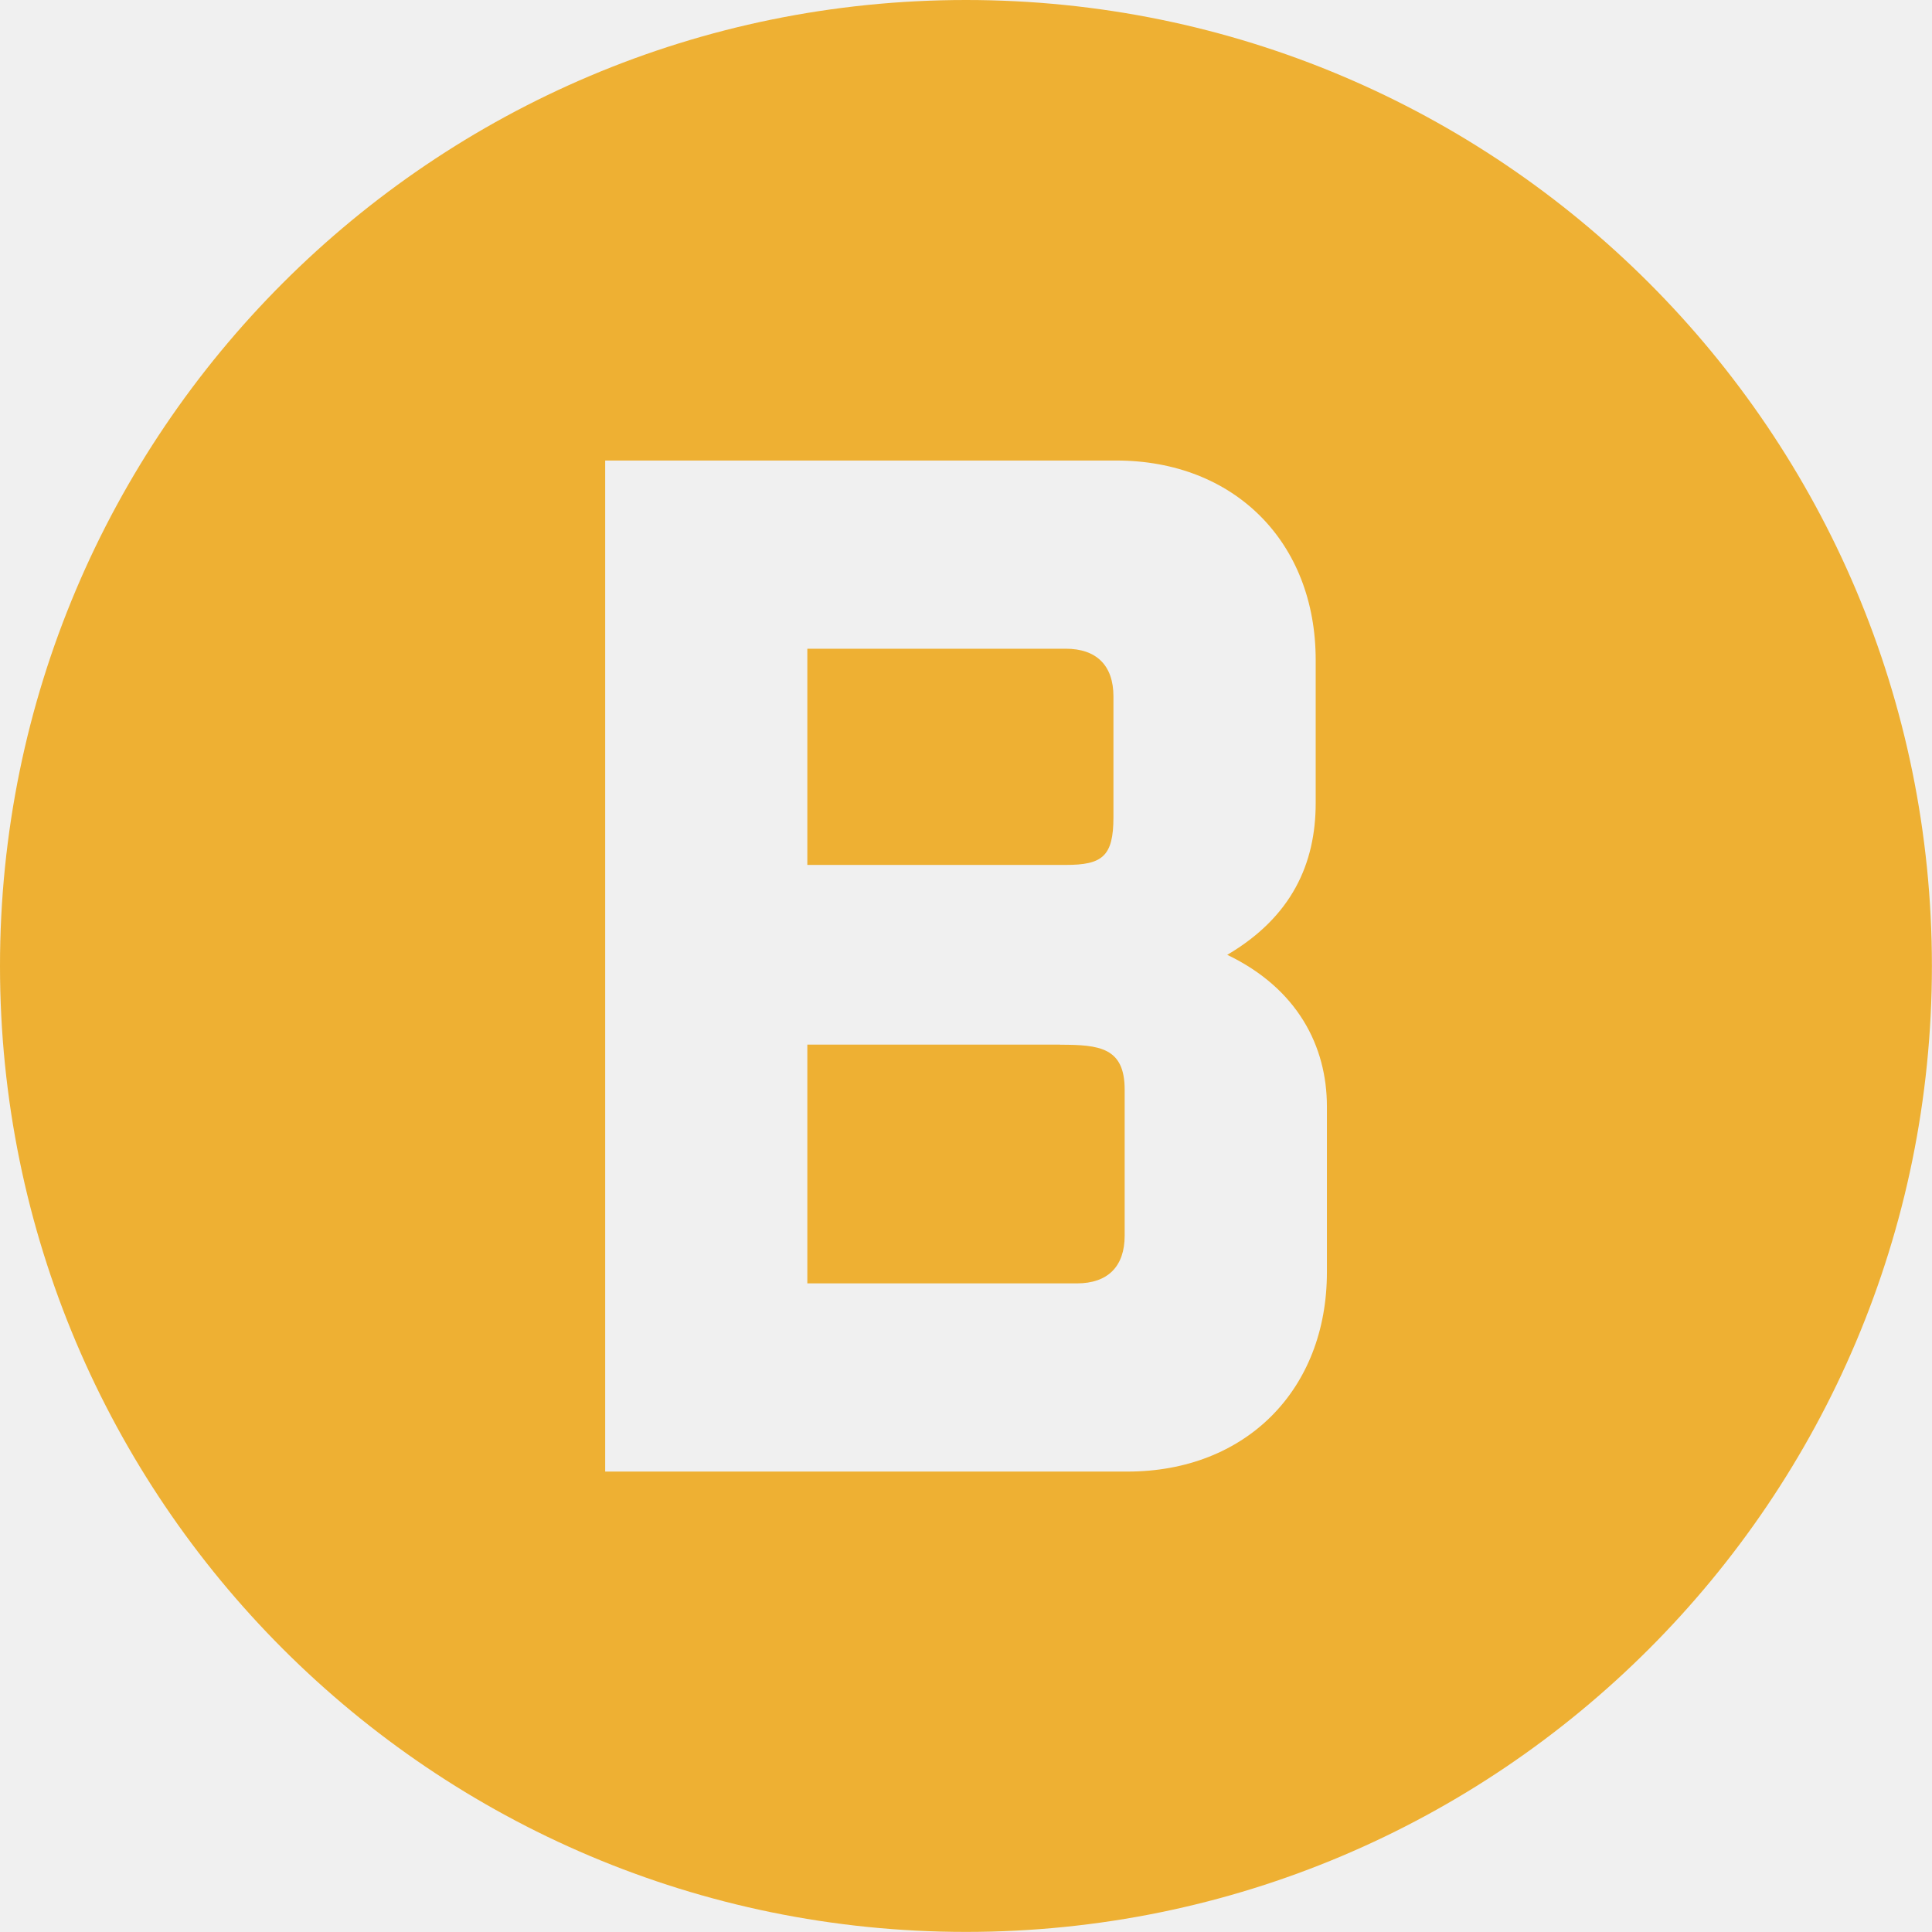
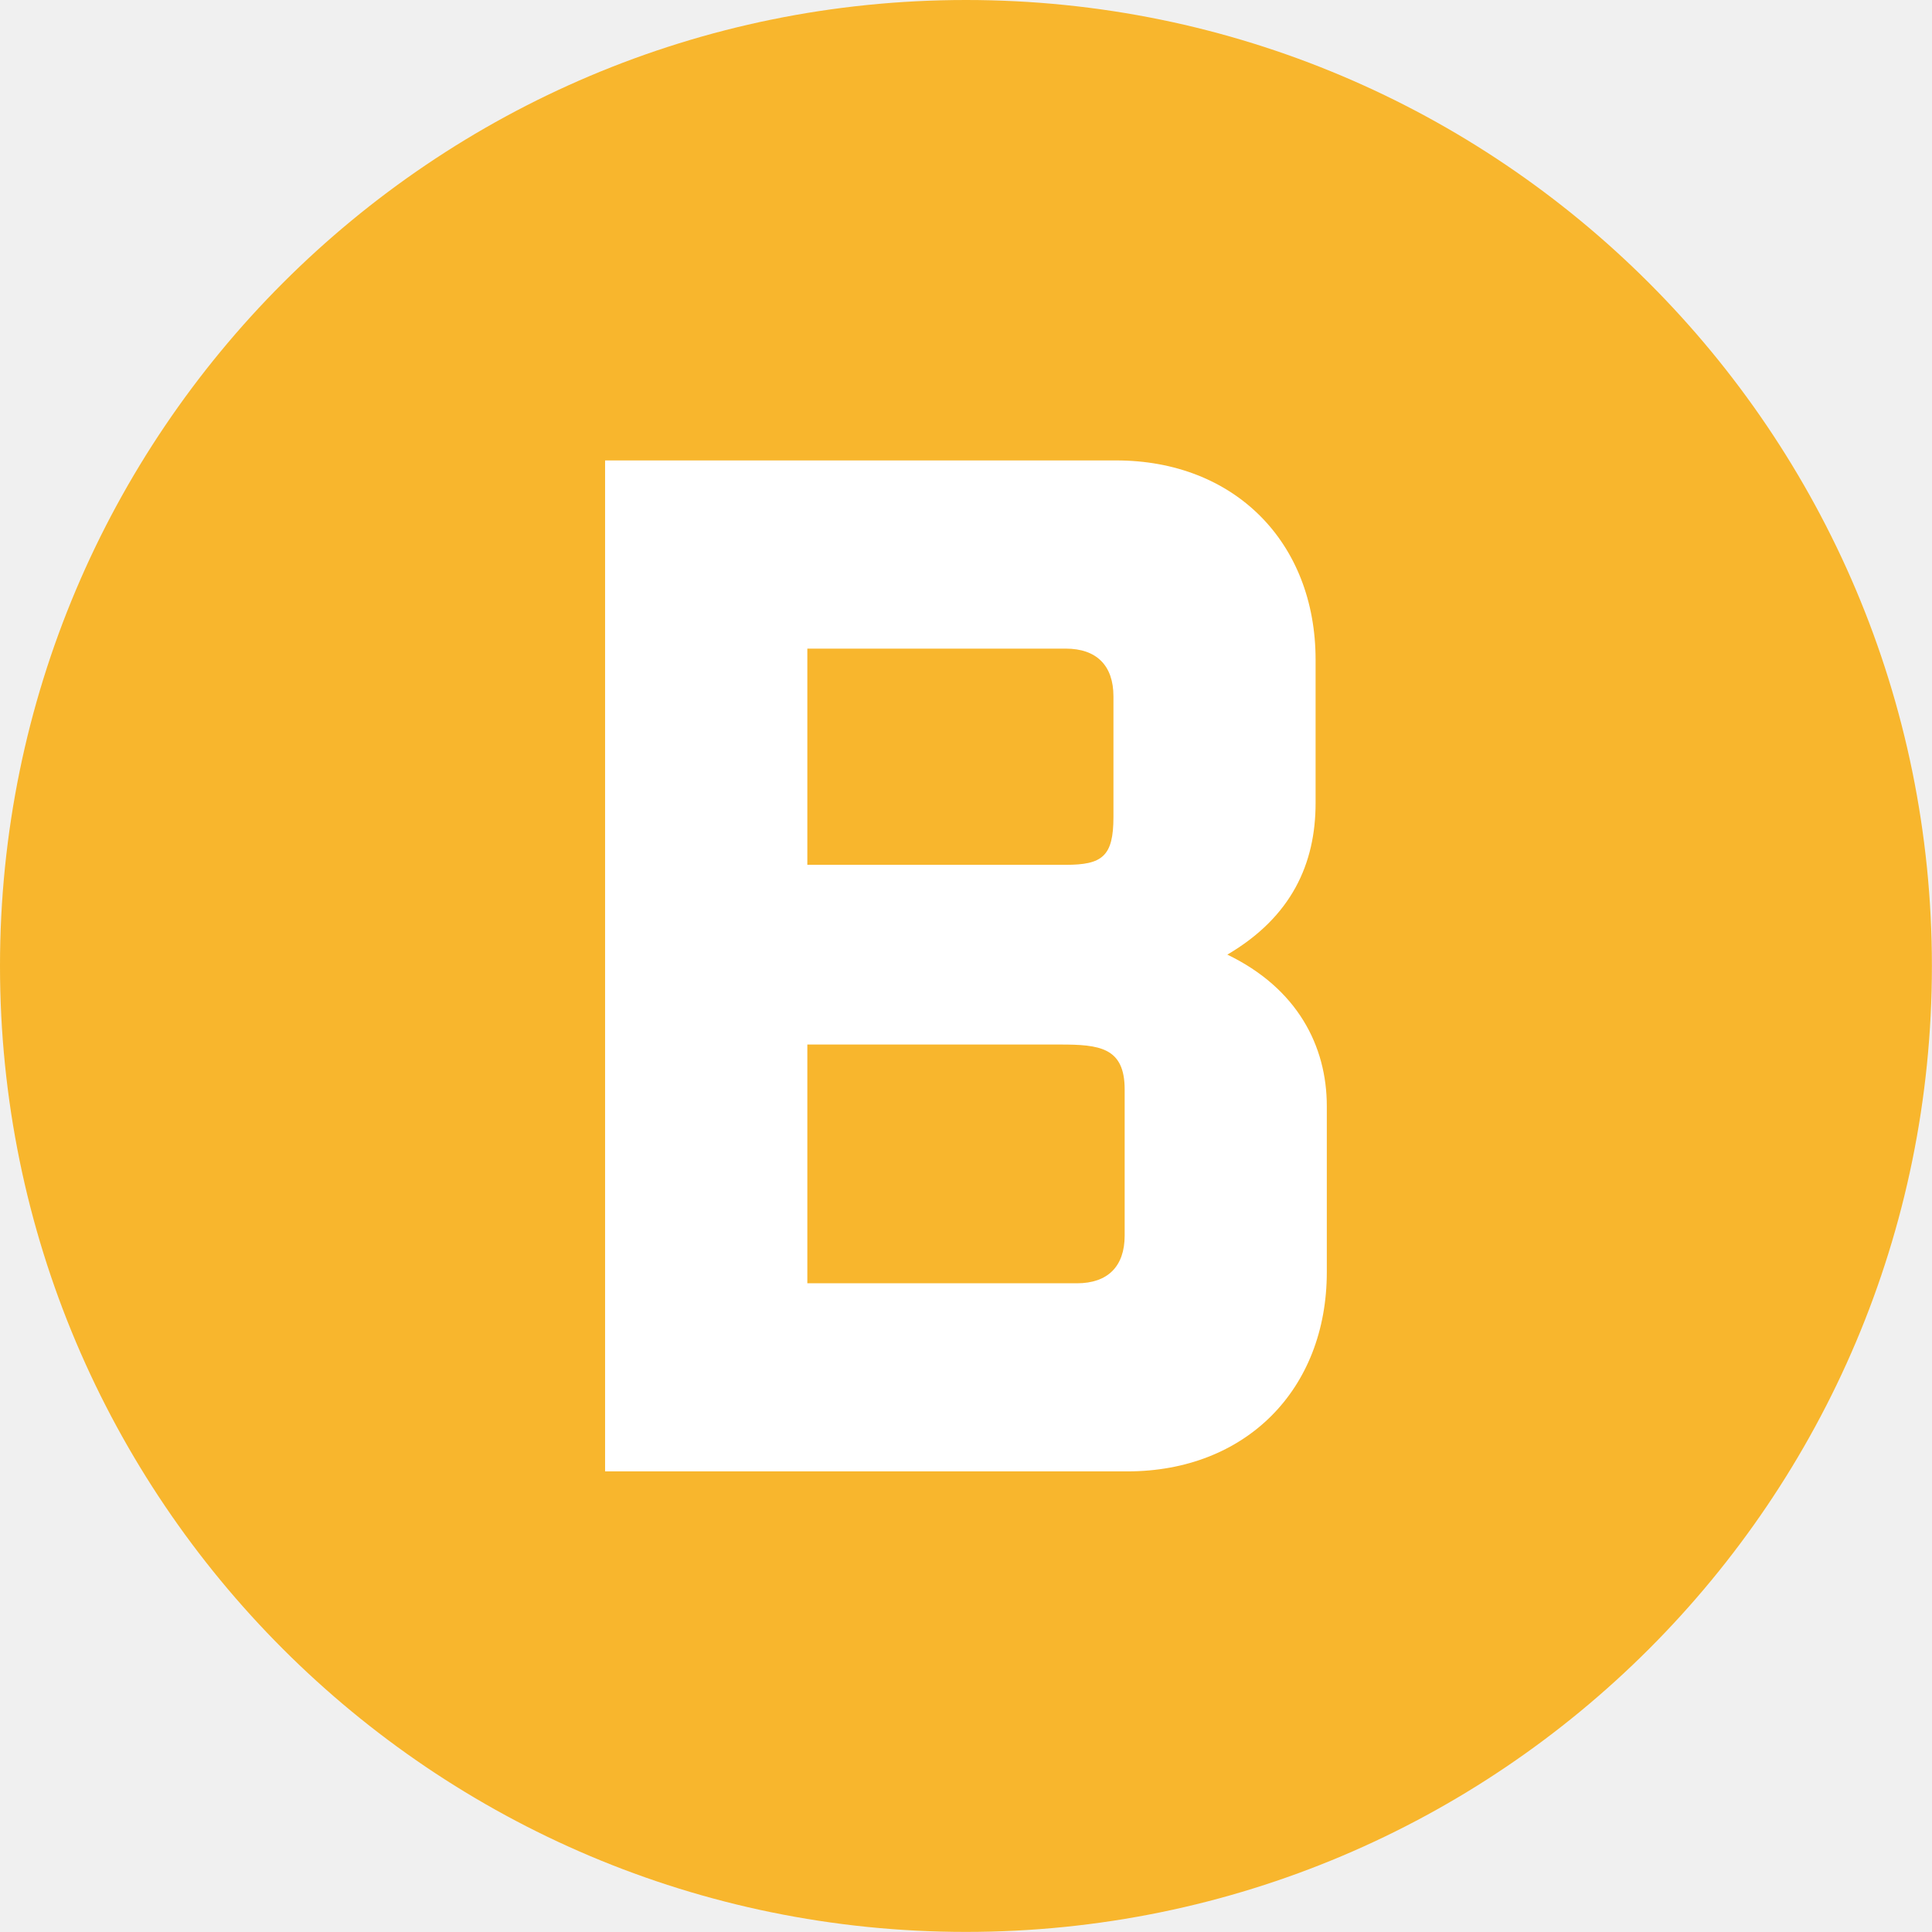
<svg xmlns="http://www.w3.org/2000/svg" id="_레이어_2" data-name="레이어 2" viewBox="0 0 197.93 197.93">
  <defs>
    <style>
      .cls-1 {
-         fill: #eeb033;
+         fill: #f8b62d;
+       }
+ 
+       .cls-1, .cls-2 {
        stroke-width: 0px;
+       }
+ 
+       .cls-2 {
+         fill: #fff;
      }
    </style>
  </defs>
  <g id="_레이어_1-2" data-name="레이어 1">
-     <g>
-       <path class="cls-1" d="M114.07,83.72v-12.37c0-3.17-1.73-4.89-4.89-4.89h-26.47v22.15h26.47c3.74,0,4.89-.86,4.89-4.89Z" />
-       <path class="cls-1" d="M108.6,107.02h-25.89v24.46h27.62c3.16,0,4.89-1.73,4.89-4.89v-14.96c0-4.32-2.59-4.6-6.62-4.6Z" />
-       <path class="cls-1" d="M98.96,0C44.31,0,0,44.31,0,98.96s44.31,98.96,98.96,98.96,98.96-44.31,98.96-98.96S153.62,0,98.96,0ZM135.94,130.33c0,12.08-8.34,20.43-20.43,20.43h-53.51V47.18h52.36c12.08,0,20.43,8.34,20.43,20.43v14.67c0,6.19-2.45,11.65-9.06,15.54,7.19,3.45,10.21,9.35,10.21,15.54v16.98Z" />
-     </g>
+     <circle class="cls-1" cx="98.96" cy="98.96" r="98.96" />
+     <path class="cls-2" d="M125.72,97.81c6.62-3.88,9.06-9.35,9.06-15.54v-14.67c0-12.08-8.34-20.43-20.43-20.43h-52.36v103.57h53.51c12.08,0,20.43-8.34,20.43-20.43v-16.98c0-6.18-3.02-12.08-10.21-15.54ZM82.71,66.45h26.47c3.16,0,4.89,1.73,4.89,4.89v12.37c0,4.03-1.15,4.89-4.89,4.89h-26.47v-22.15ZM115.22,126.58c0,3.16-1.73,4.89-4.89,4.89h-27.62v-24.46h25.89c4.03,0,6.62.29,6.62,4.6v14.96Z" />
  </g>
</svg>
